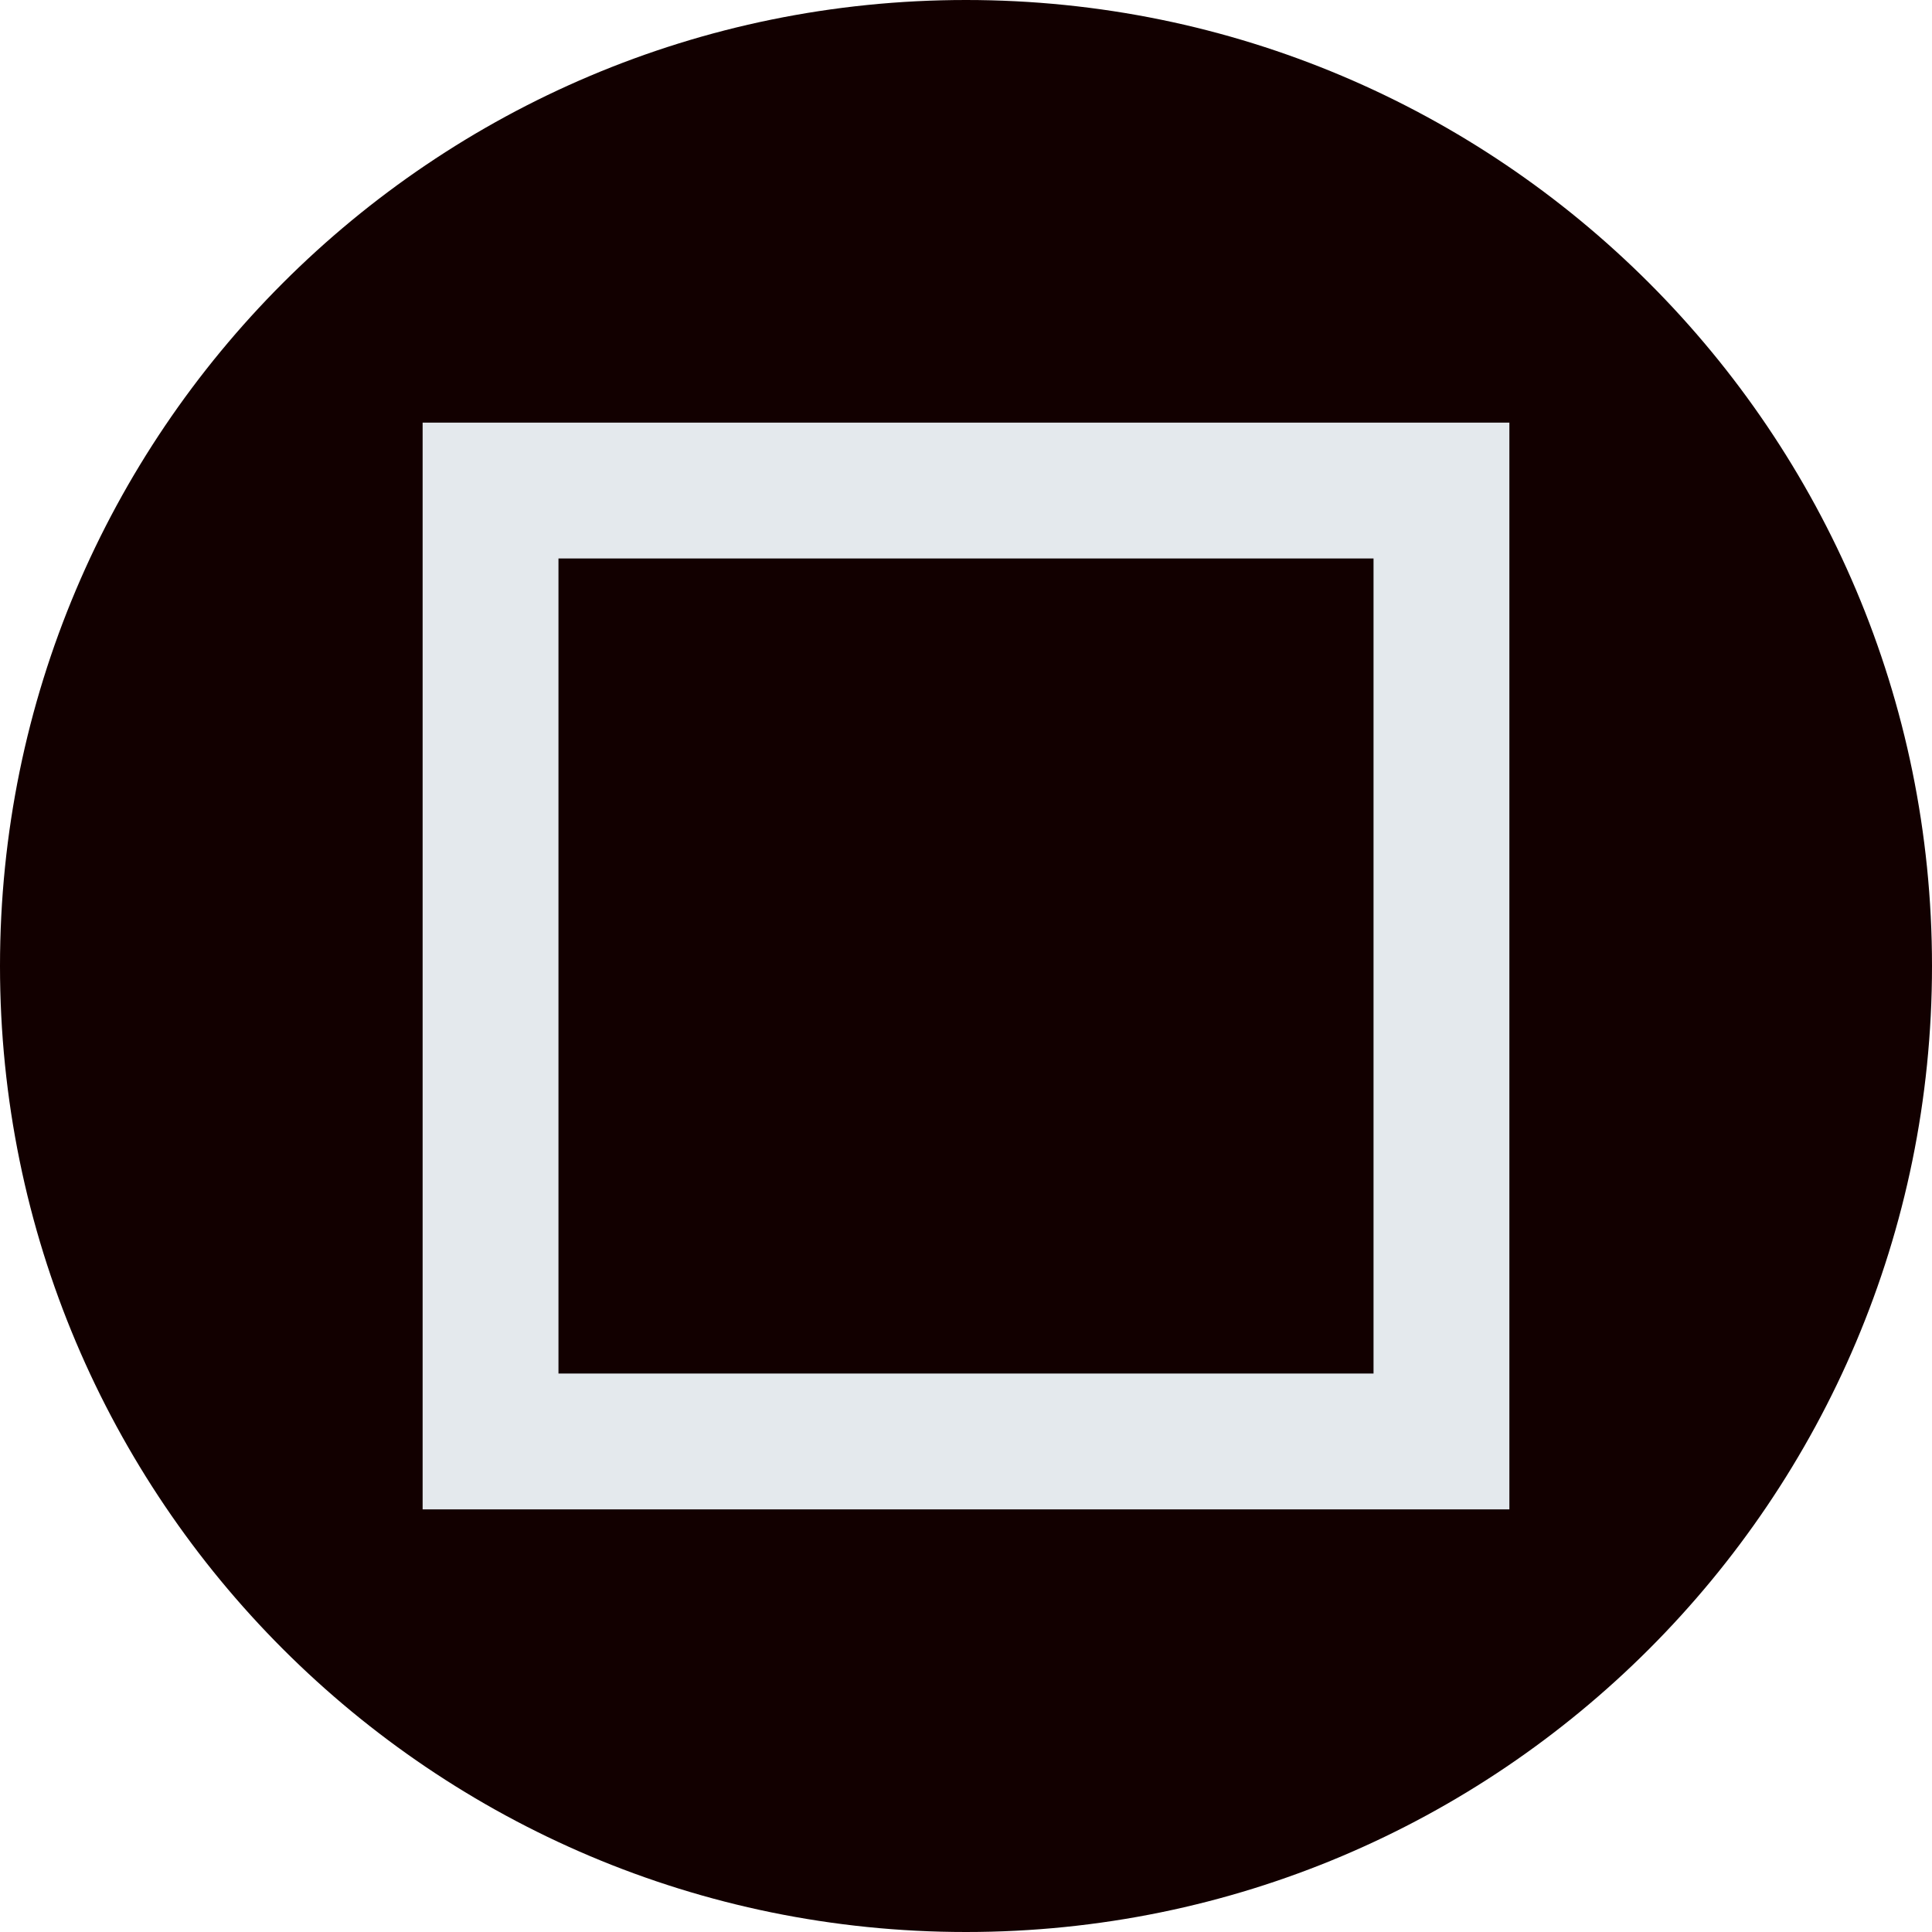
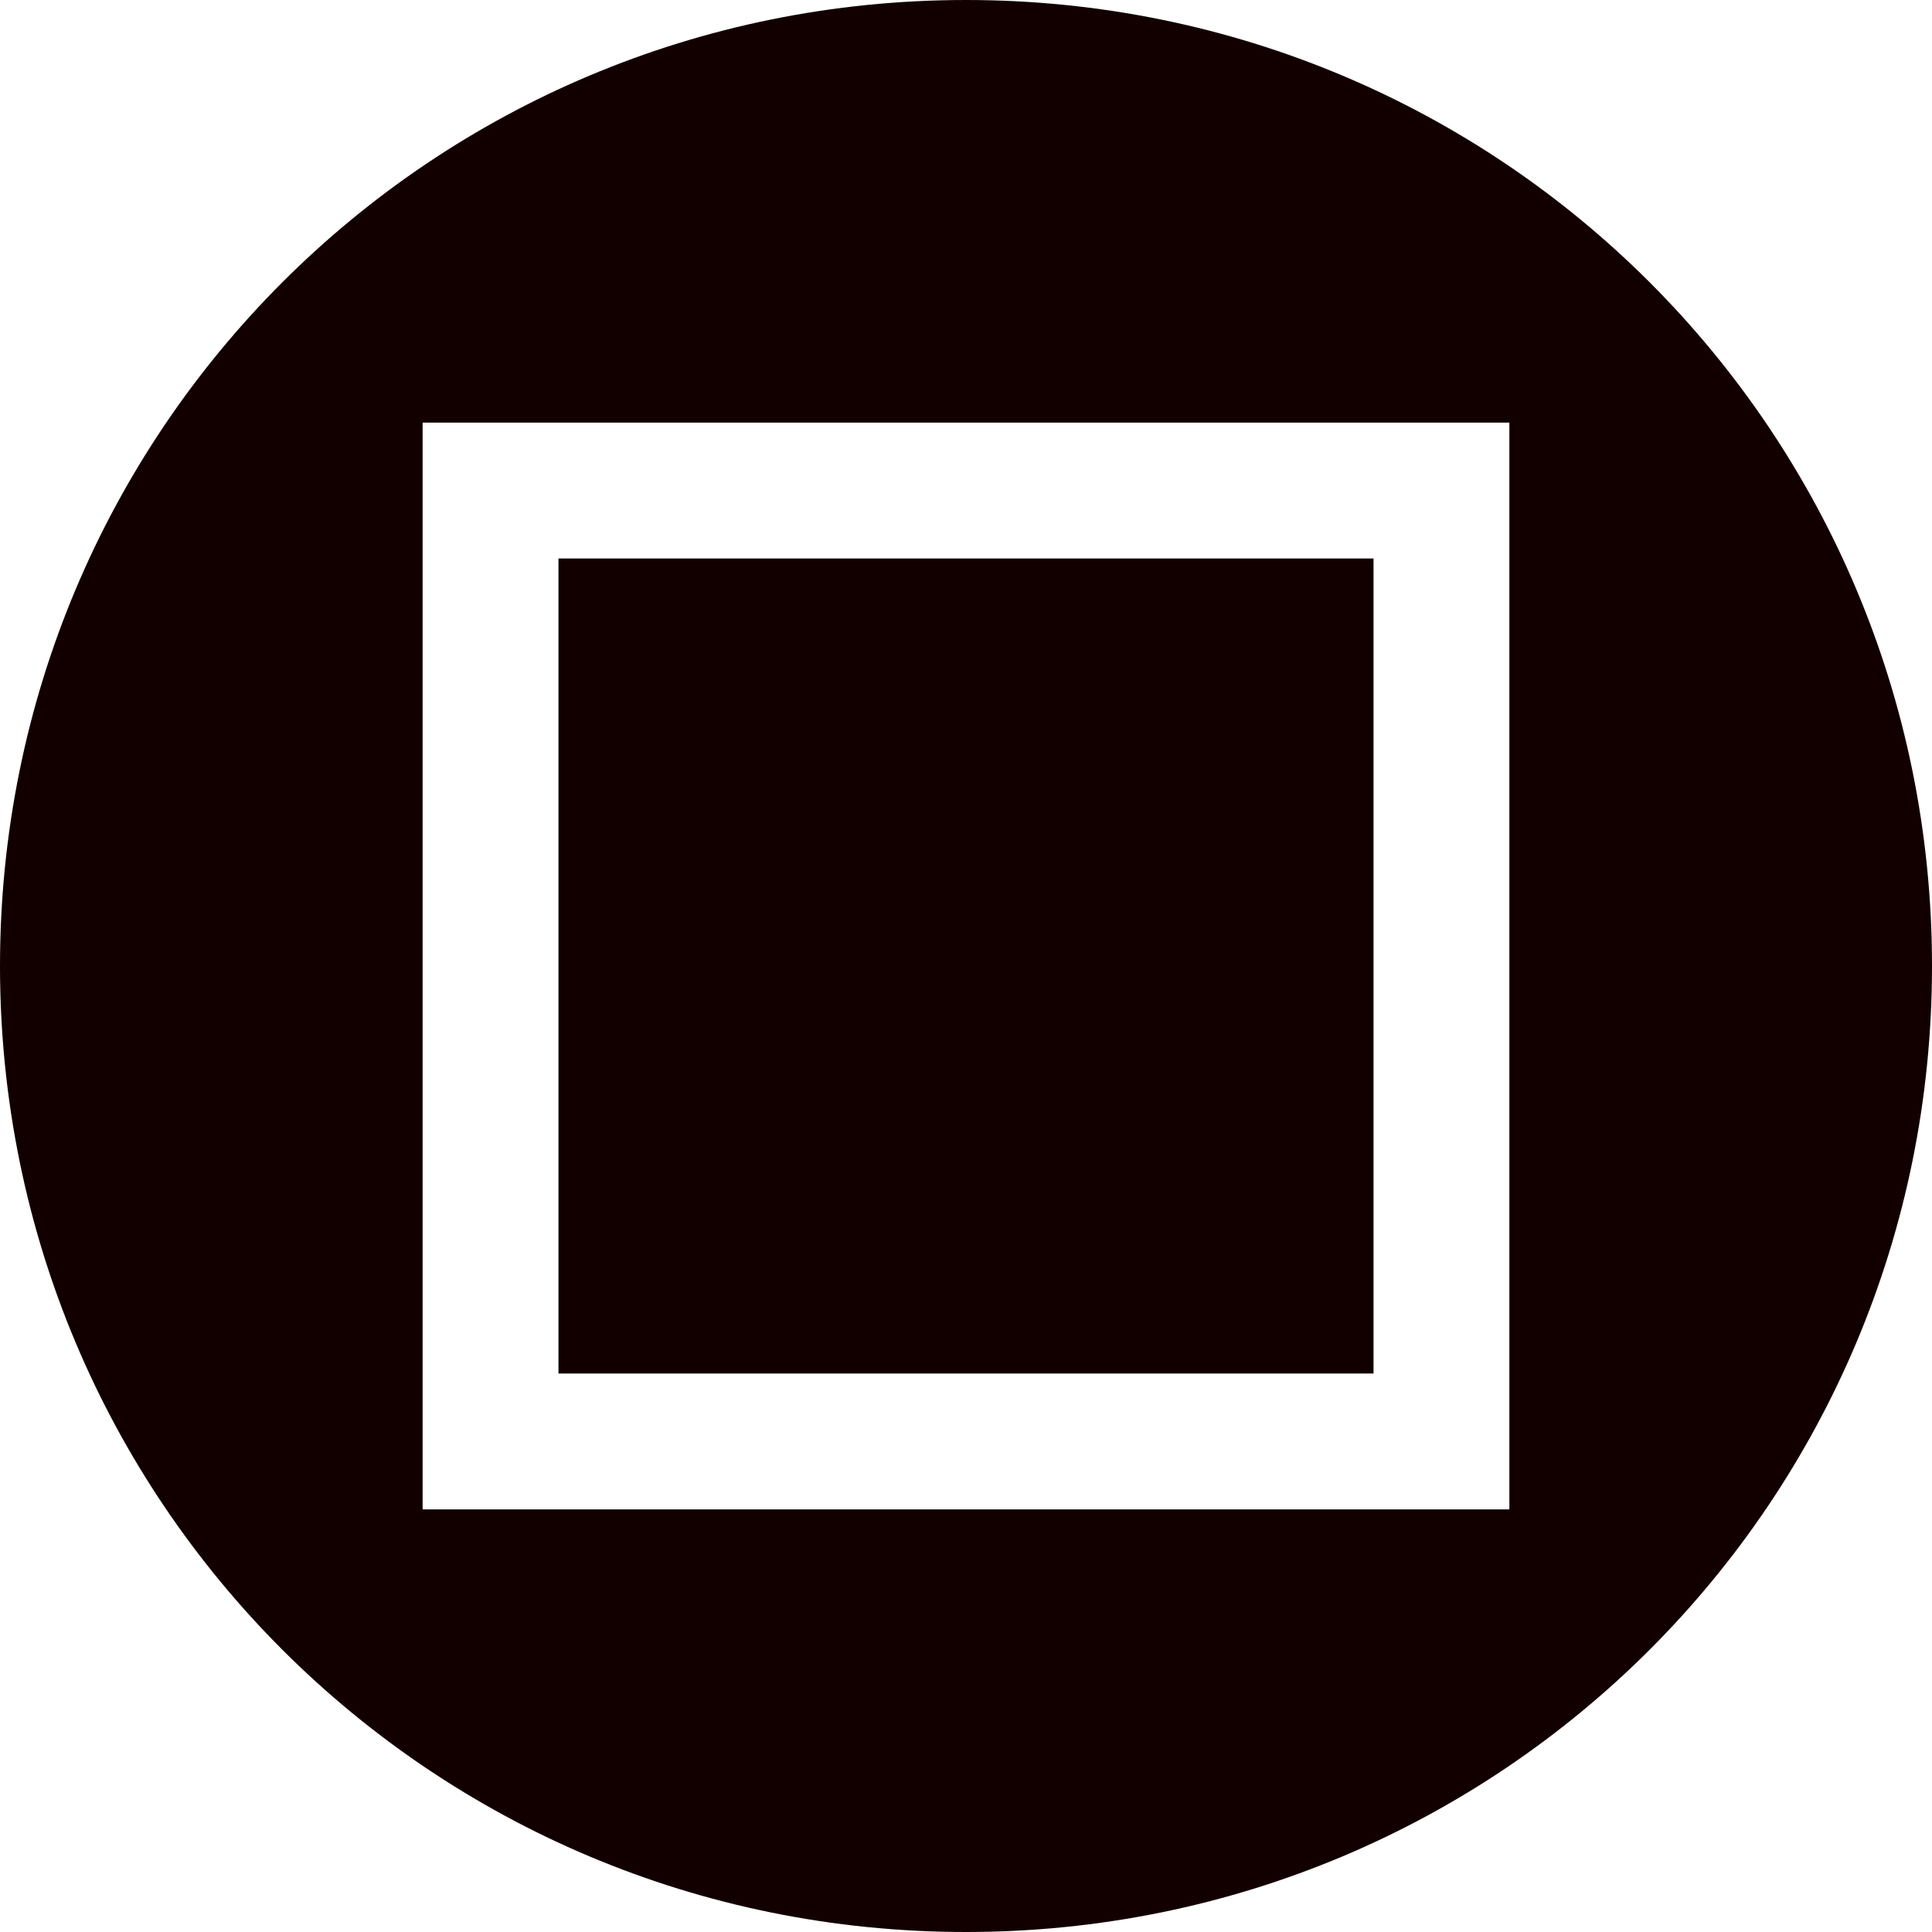
<svg xmlns="http://www.w3.org/2000/svg" viewBox="0 0 16 16" version="1.1" height="16" width="16" id="svg5154">
  <defs id="defs8" />
-   <rect style="opacity:1;fill:#120000;fill-opacity:1;fill-rule:evenodd;stroke:none;stroke-width:9.925;stroke-miterlimit:4;stroke-dasharray:none;stroke-opacity:1" id="rect827" width="16" height="16" x="0" y="0" rx="100" ry="100" />
-   <path id="rect4811" d="M 3.5,3.5 V 4.547 12.5 h 9 v -9 z m 1.125,1.125 h 6.75 v 6.75 h -6.75 z" style="color:#120000;text-indent:0;text-decoration:none;text-decoration-line:none;text-transform:none;isolation:auto;mix-blend-mode:normal;fill:#e4e9ed;stroke-width:1.125;color-rendering:auto;image-rendering:auto;shape-rendering:auto;fill-opacity:1" />
+   <path id="rect827" style="opacity:1;fill:#120000;fill-opacity:1;fill-rule:evenodd;stroke:none;stroke-width:9.925;stroke-miterlimit:4;stroke-dasharray:none;stroke-opacity:1" d="M 8 0 C 3.568 0 4.9515947e-17 3.568 0 8 C 0 12.432 3.568 16 8 16 C 12.432 16 16 12.432 16 8 C 16 3.568 12.432 4.9515947e-17 8 0 z M 3.5 3.5 L 12.5 3.5 L 12.5 12.5 L 3.5 12.5 L 3.5 4.547 L 3.5 3.5 z M 4.625 4.625 L 4.625 11.375 L 11.375 11.375 L 11.375 4.625 L 4.625 4.625 z " />
</svg>
